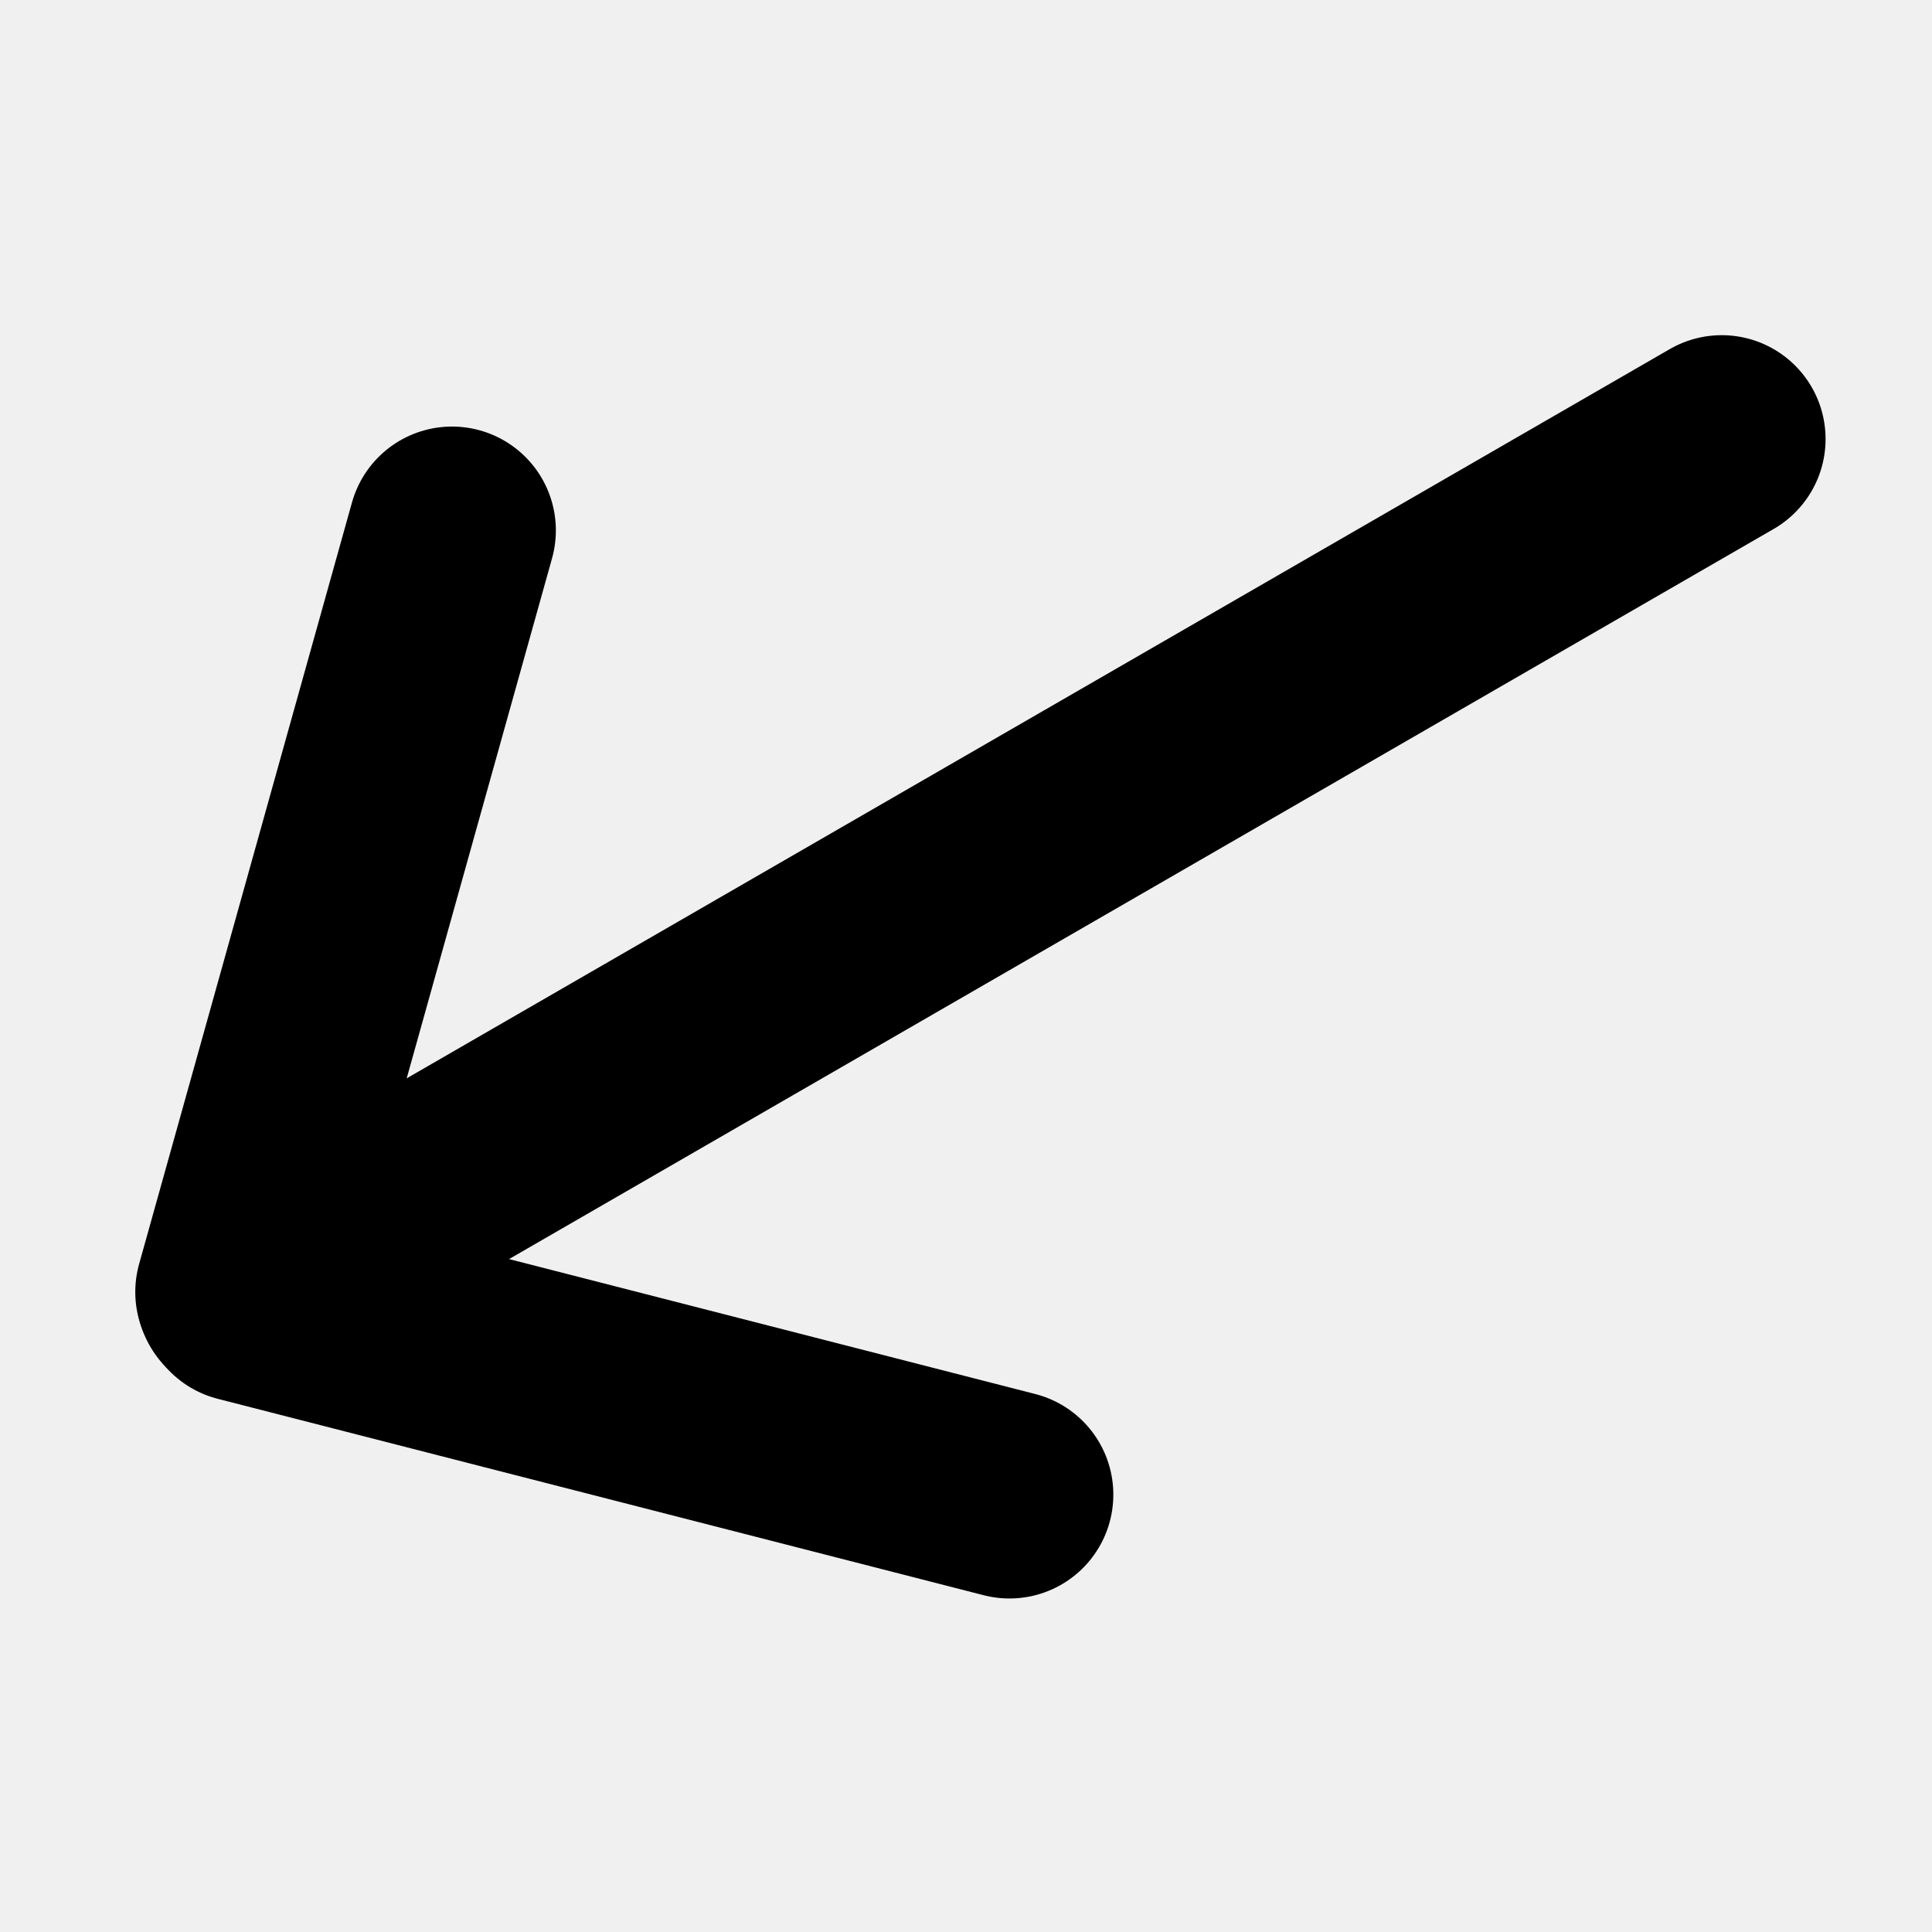
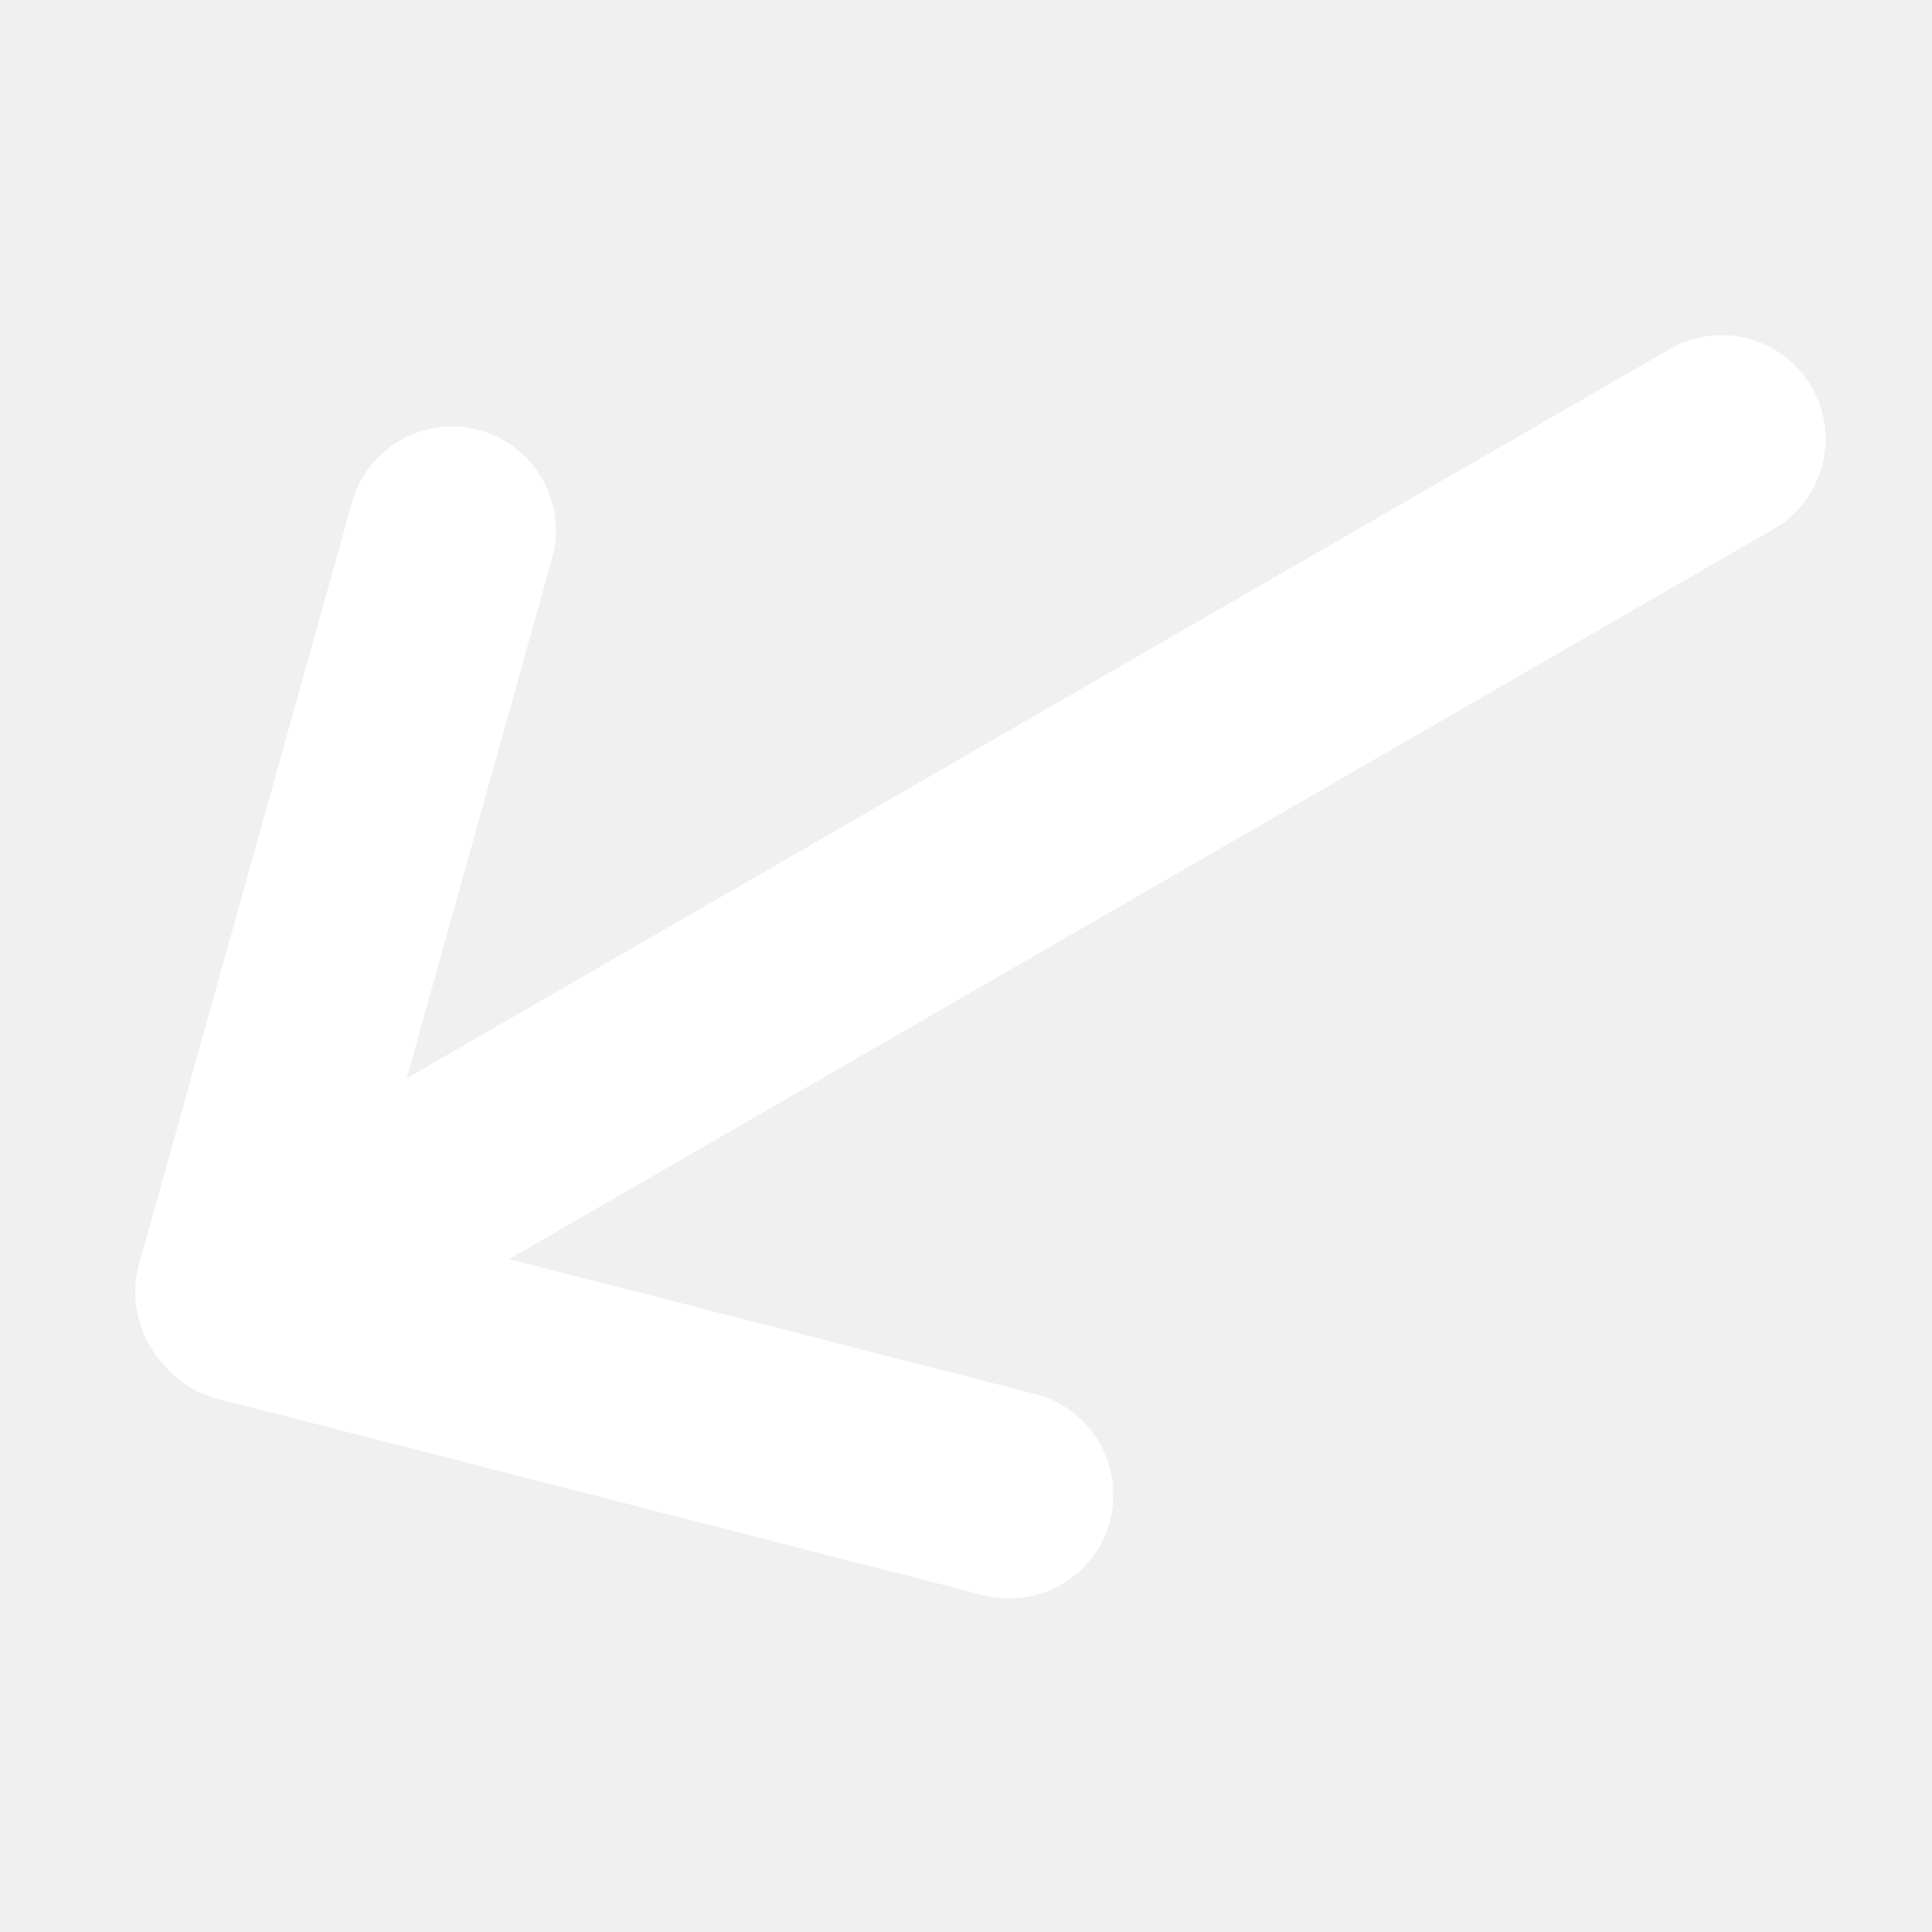
<svg xmlns="http://www.w3.org/2000/svg" width="210mm" height="210mm" viewBox="0 0 744.094 744.094" id="svg2" version="1.1">
  <defs id="defs4" />
  <g id="layer1" transform="translate(0,-308.2677)">
-     <path style="fill:none;fill-rule:evenodd;stroke:#000000;stroke-width:80;stroke-linecap:round;stroke-linejoin:round;stroke-miterlimit:4;stroke-dasharray:none;stroke-opacity:1" d="M 663.106,477.357 92.468,806.815" id="path3338" />
-     <path id="path4140" d="M 388.792,883.91 93.783,808.258" style="fill:none;fill-rule:evenodd;stroke:#000000;stroke-width:80;stroke-linecap:round;stroke-linejoin:round;stroke-miterlimit:4;stroke-dasharray:none;stroke-opacity:1" />
-     <path style="fill:none;fill-rule:evenodd;stroke:#000000;stroke-width:80;stroke-linecap:round;stroke-linejoin:round;stroke-miterlimit:4;stroke-dasharray:none;stroke-opacity:1" d="M 174.087,512.552 92.1,805.862" id="path4142" />
+     <path style="fill:none;fill-rule:evenodd;stroke:#ffffff;stroke-width:80;stroke-linecap:round;stroke-linejoin:round;stroke-miterlimit:4;stroke-dasharray:none;stroke-opacity:1" d="M 663.106,477.357 92.468,806.815" id="path3338" />
+     <path id="path4140" d="M 388.792,883.91 93.783,808.258" style="fill:none;fill-rule:evenodd;stroke:#ffffff;stroke-width:80;stroke-linecap:round;stroke-linejoin:round;stroke-miterlimit:4;stroke-dasharray:none;stroke-opacity:1" />
+     <path style="fill:none;fill-rule:evenodd;stroke:#ffffff;stroke-width:80;stroke-linecap:round;stroke-linejoin:round;stroke-miterlimit:4;stroke-dasharray:none;stroke-opacity:1" d="M 174.087,512.552 92.1,805.862" id="path4142" />
  </g>
</svg>
